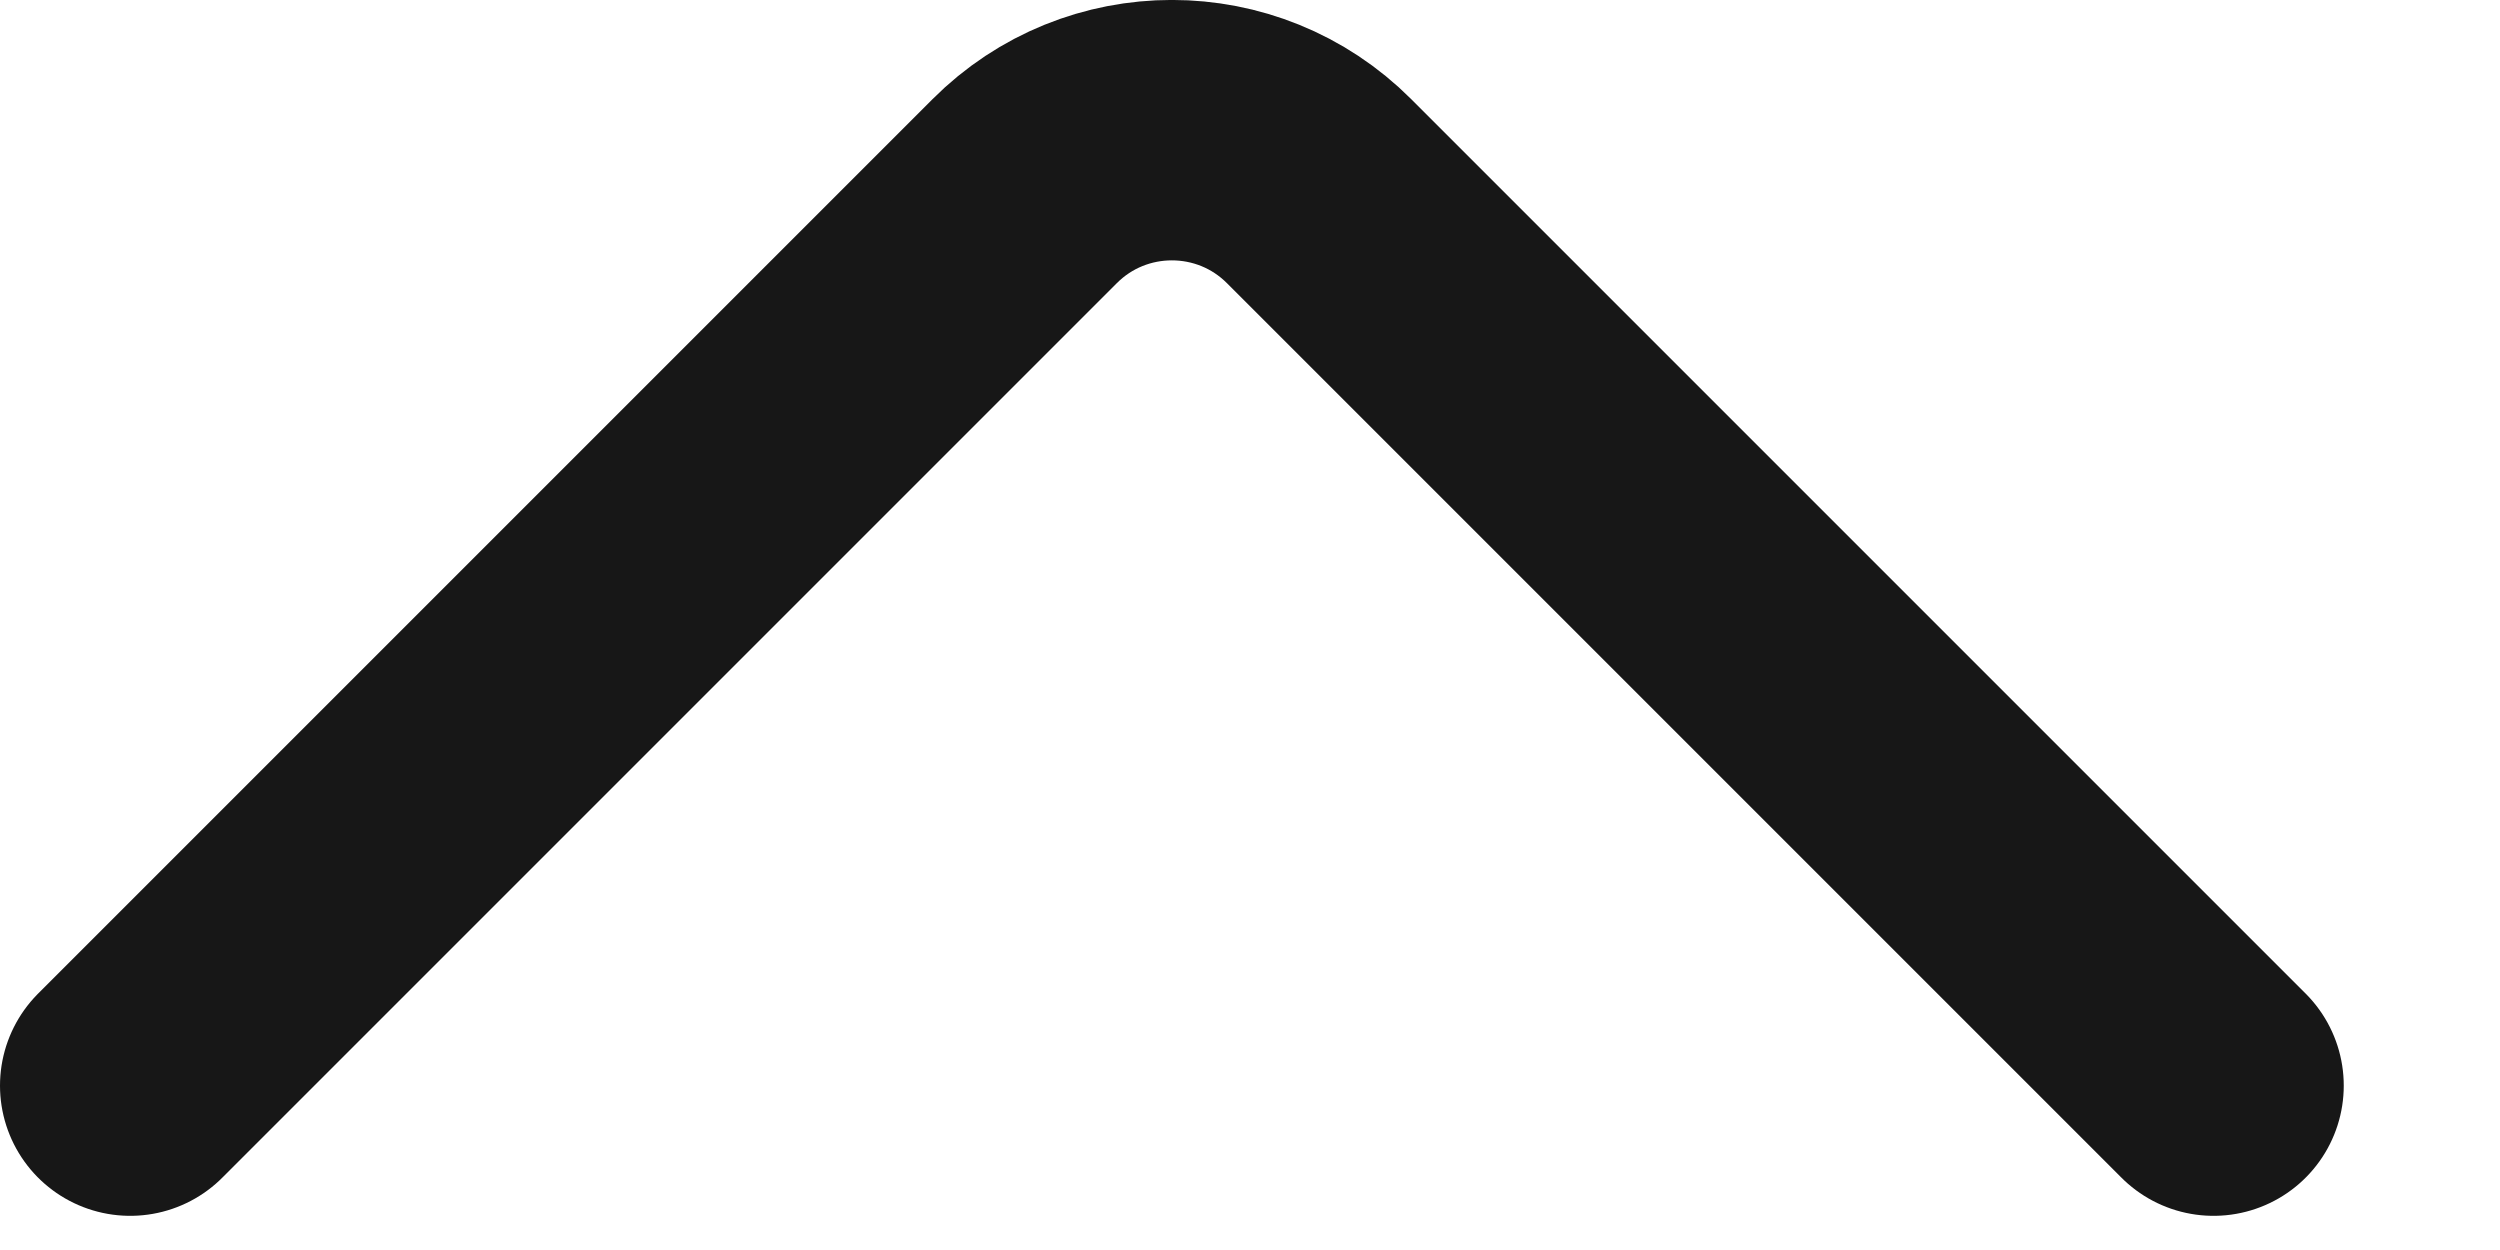
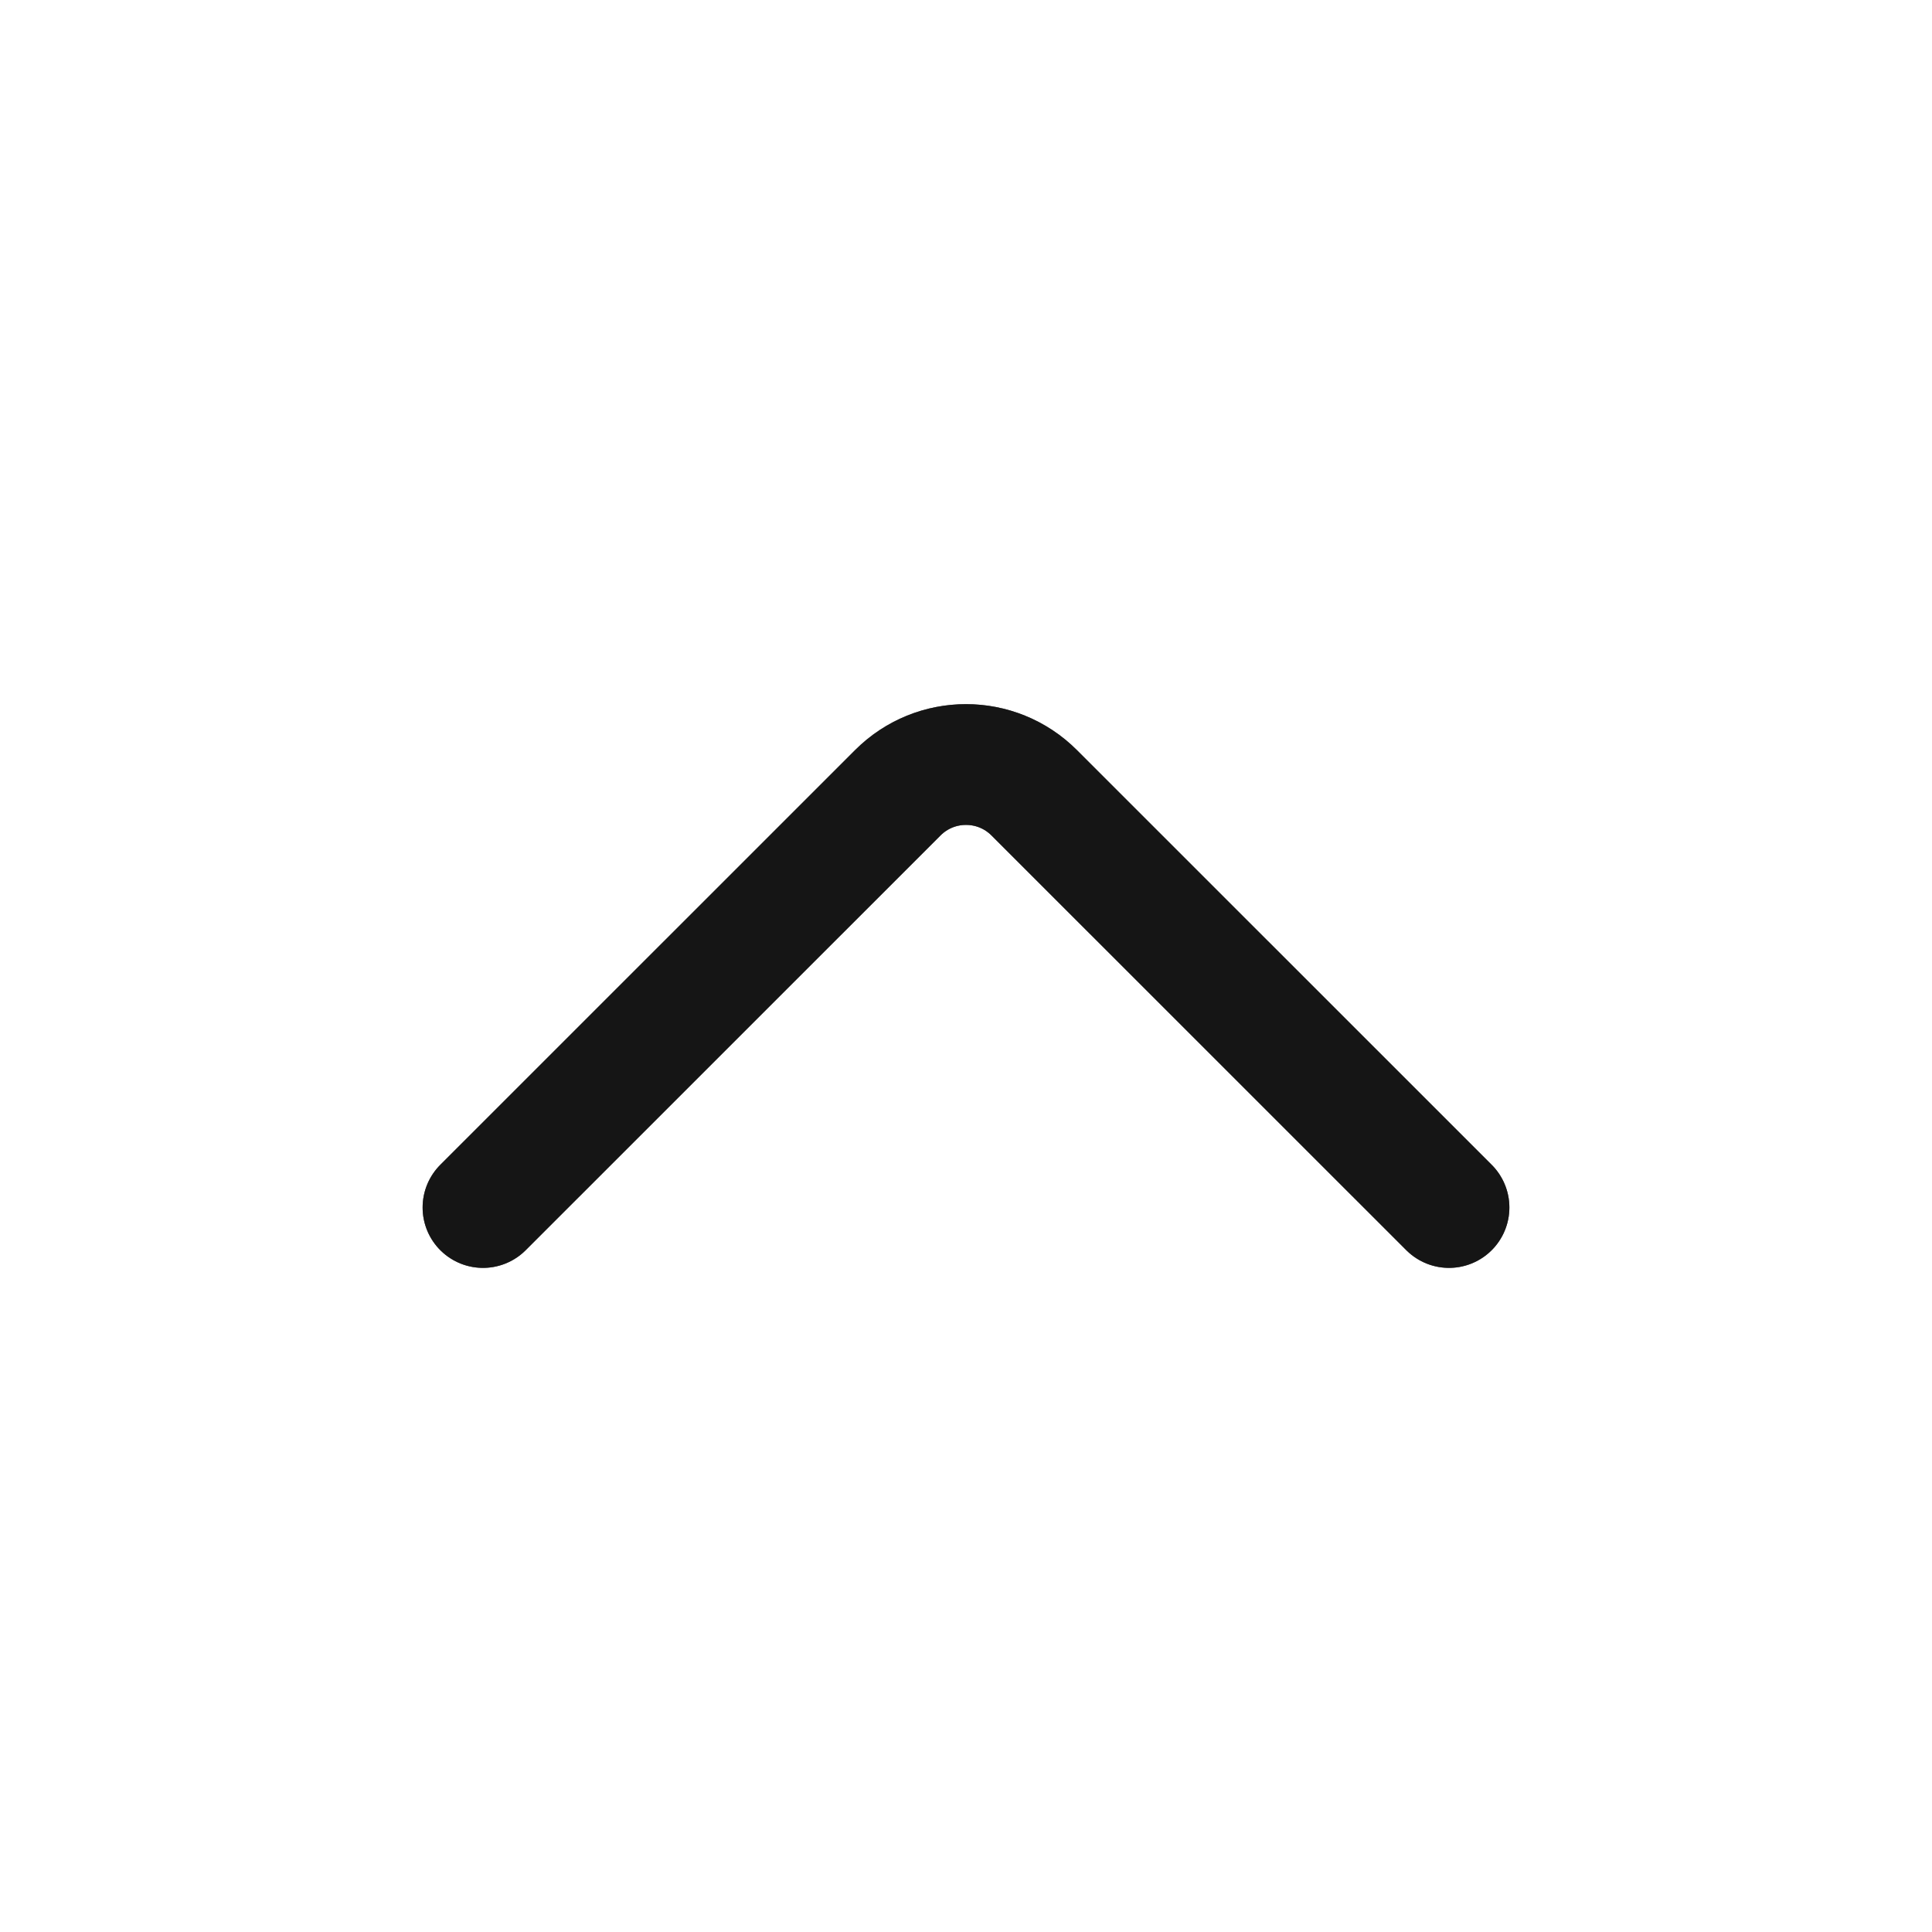
- <svg xmlns="http://www.w3.org/2000/svg" width="12" height="6" viewBox="0 0 12 6" fill="none">
-   <path d="M0.625 5.211L4.918 0.918C5.308 0.527 5.942 0.527 6.332 0.918L10.625 5.211" stroke="#171717" stroke-width="1.25" stroke-linecap="round" />
+ <svg xmlns="http://www.w3.org/2000/svg" width="24" height="24" viewBox="0 0 24 24" fill="none">
+   <path d="M6 15L11.152 9.849C11.62 9.38 12.38 9.38 12.848 9.849L18 15" stroke="#404040" stroke-width="1.5" stroke-linecap="round" />
+   <path d="M6 15L11.152 9.849C11.62 9.38 12.38 9.38 12.848 9.849L18 15" stroke="black" stroke-opacity="0.2" stroke-width="1.5" stroke-linecap="round" />
+   <path d="M6 15L11.152 9.849C11.62 9.38 12.38 9.38 12.848 9.849L18 15" stroke="black" stroke-opacity="0.2" stroke-width="1.5" stroke-linecap="round" />
+   <path d="M6 15L11.152 9.849C11.62 9.38 12.38 9.38 12.848 9.849L18 15" stroke="black" stroke-opacity="0.2" stroke-width="1.5" stroke-linecap="round" />
+   <path d="M6 15L11.152 9.849C11.62 9.38 12.38 9.38 12.848 9.849L18 15" stroke="black" stroke-opacity="0.2" stroke-width="1.5" stroke-linecap="round" />
+   <path d="M6 15L11.152 9.849C11.62 9.38 12.38 9.38 12.848 9.849L18 15" stroke="black" stroke-opacity="0.2" stroke-width="1.5" stroke-linecap="round" />
</svg>
